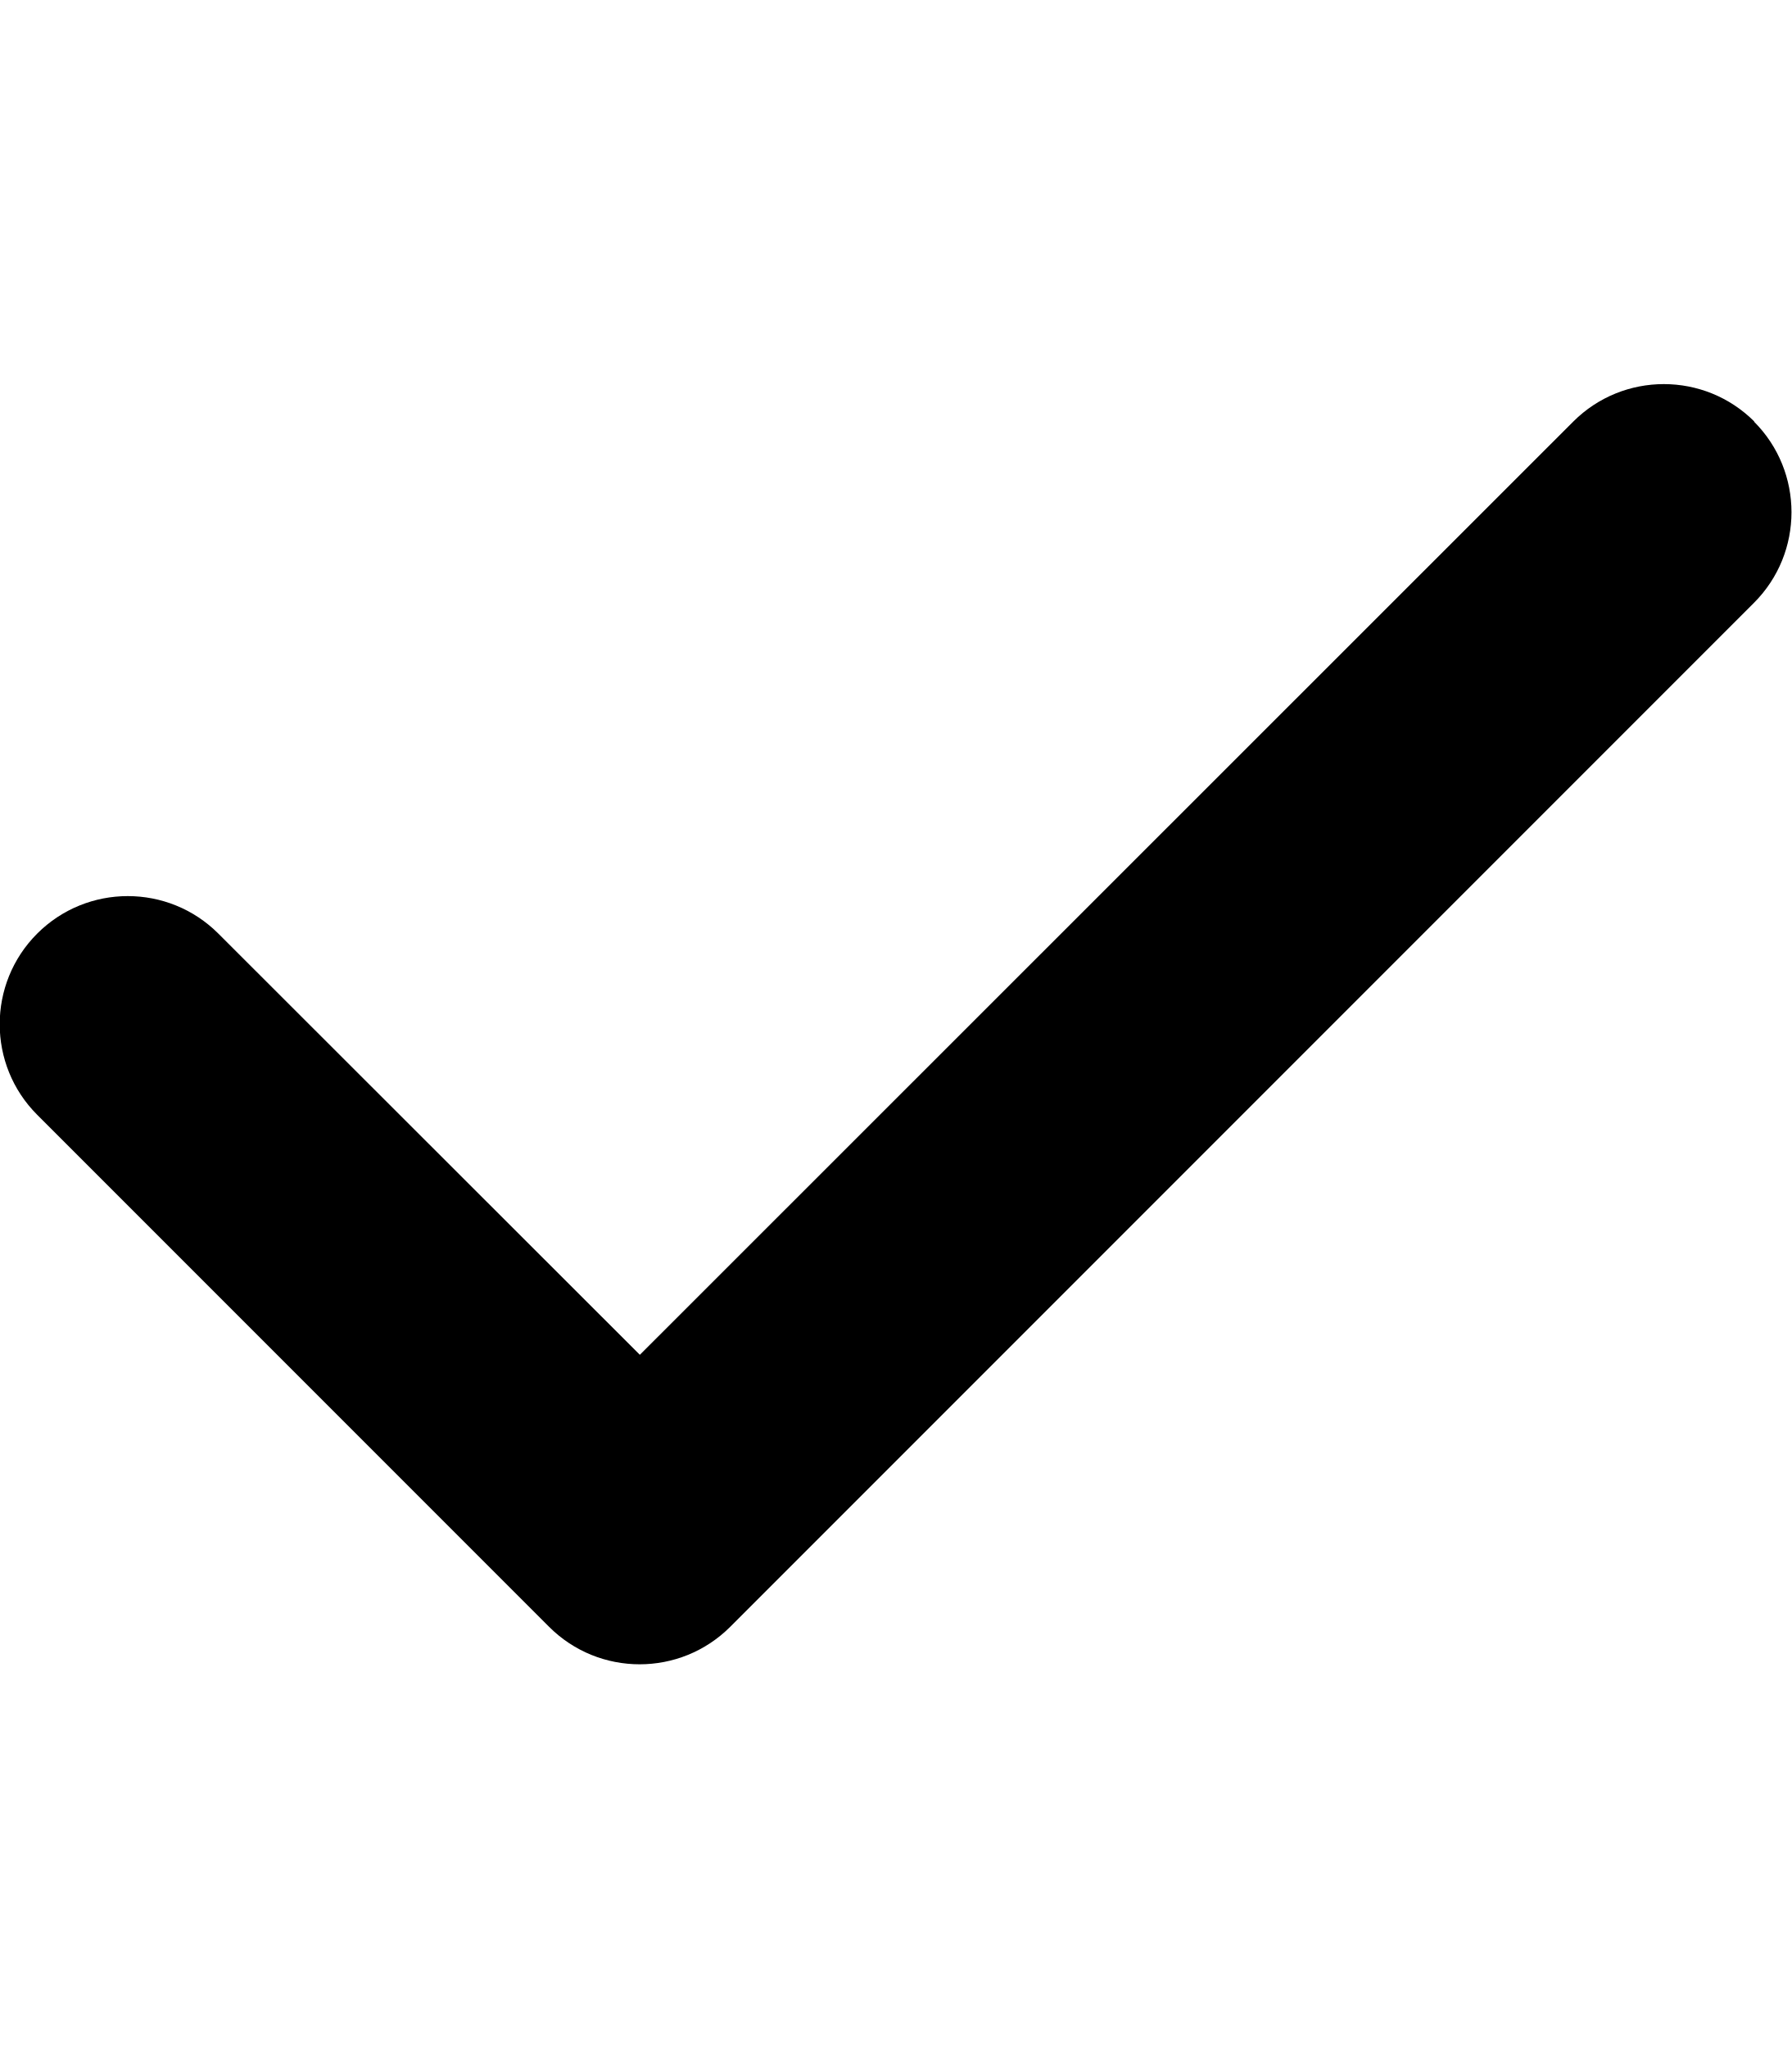
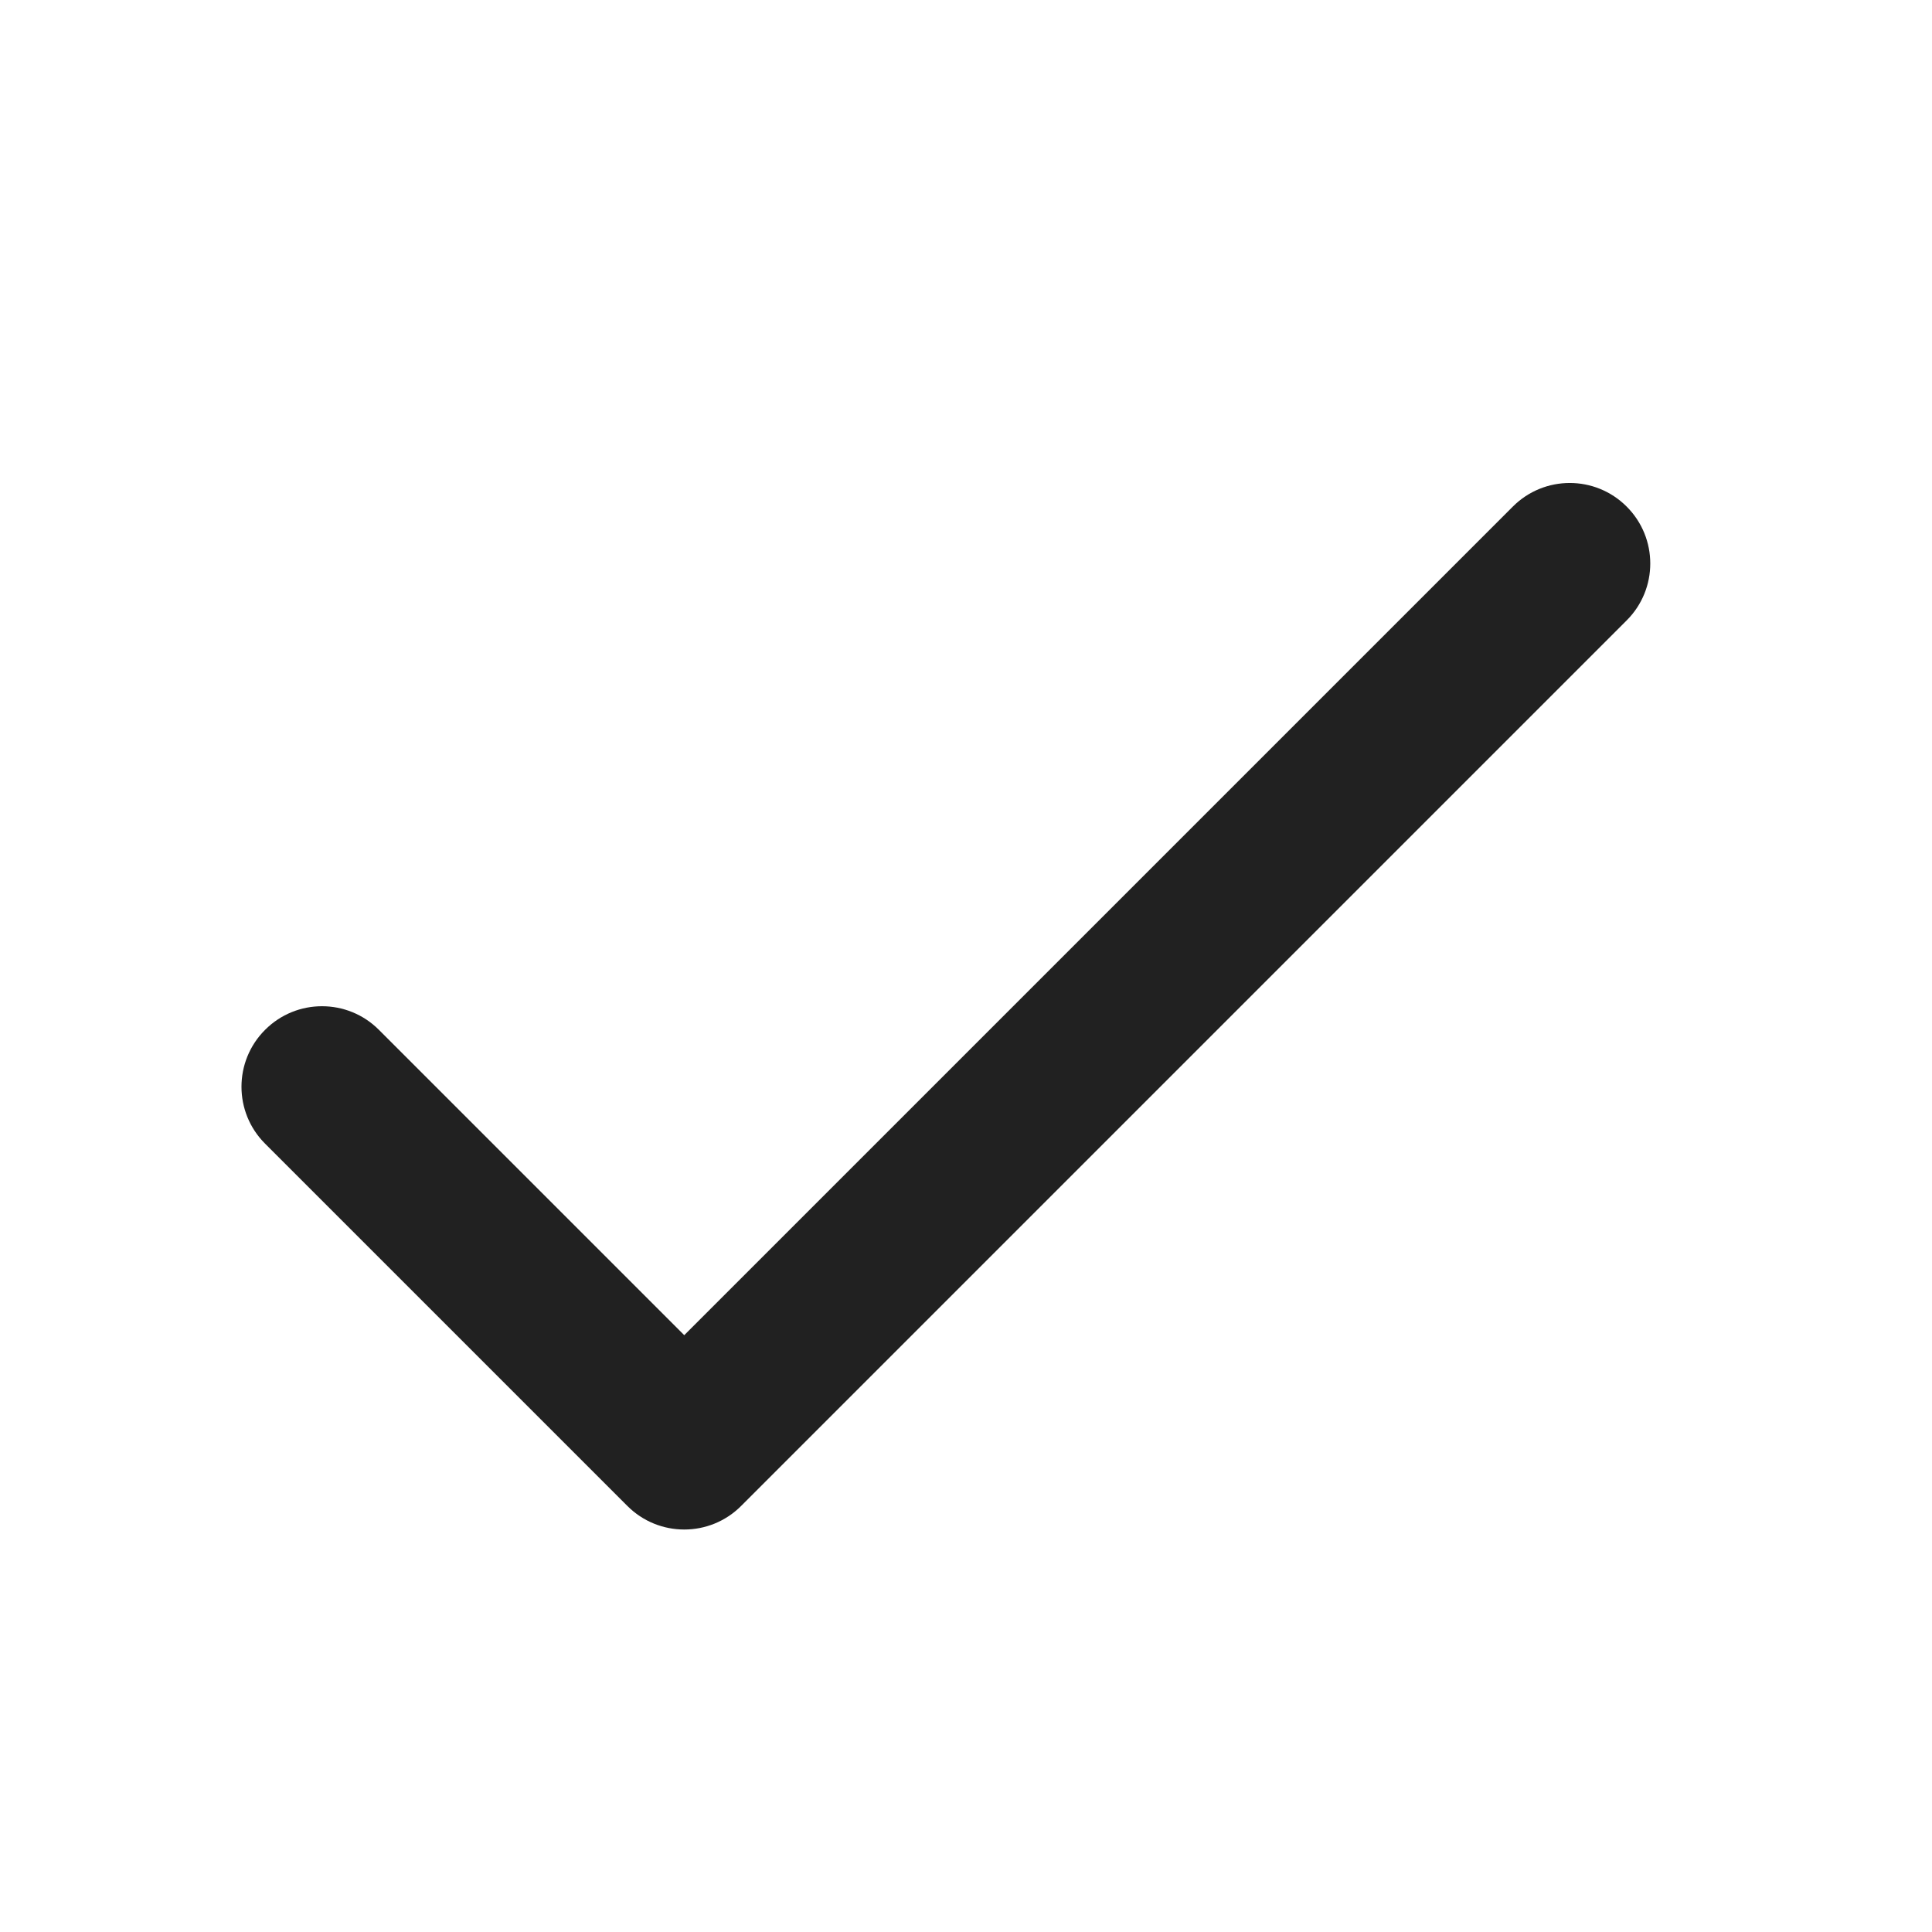
- <svg xmlns="http://www.w3.org/2000/svg" viewBox="0 0 448 512">
-   <path d="M438.6 105.4c12.5 12.5 12.5 32.8 0 45.3l-256 256c-12.5 12.5-32.8 12.5-45.3 0l-128-128c-12.5-12.5-12.5-32.8 0-45.3s32.8-12.5 45.3 0L160 338.7 393.4 105.4c12.5-12.5 32.8-12.5 45.3 0z" />
+ <svg xmlns="http://www.w3.org/2000/svg" width="24" height="24" viewBox="0 0 24 24" fill="none">
+   <path d="M8.5 16.586L4.707 12.793C4.317 12.402 3.683 12.402 3.293 12.793C2.902 13.183 2.902 13.817 3.293 14.207L7.793 18.707C8.183 19.098 8.817 19.098 9.207 18.707L20.207 7.707C20.598 7.317 20.598 6.683 20.207 6.293C19.817 5.902 19.183 5.902 18.793 6.293L8.5 16.586Z" fill="#212121" />
</svg>
